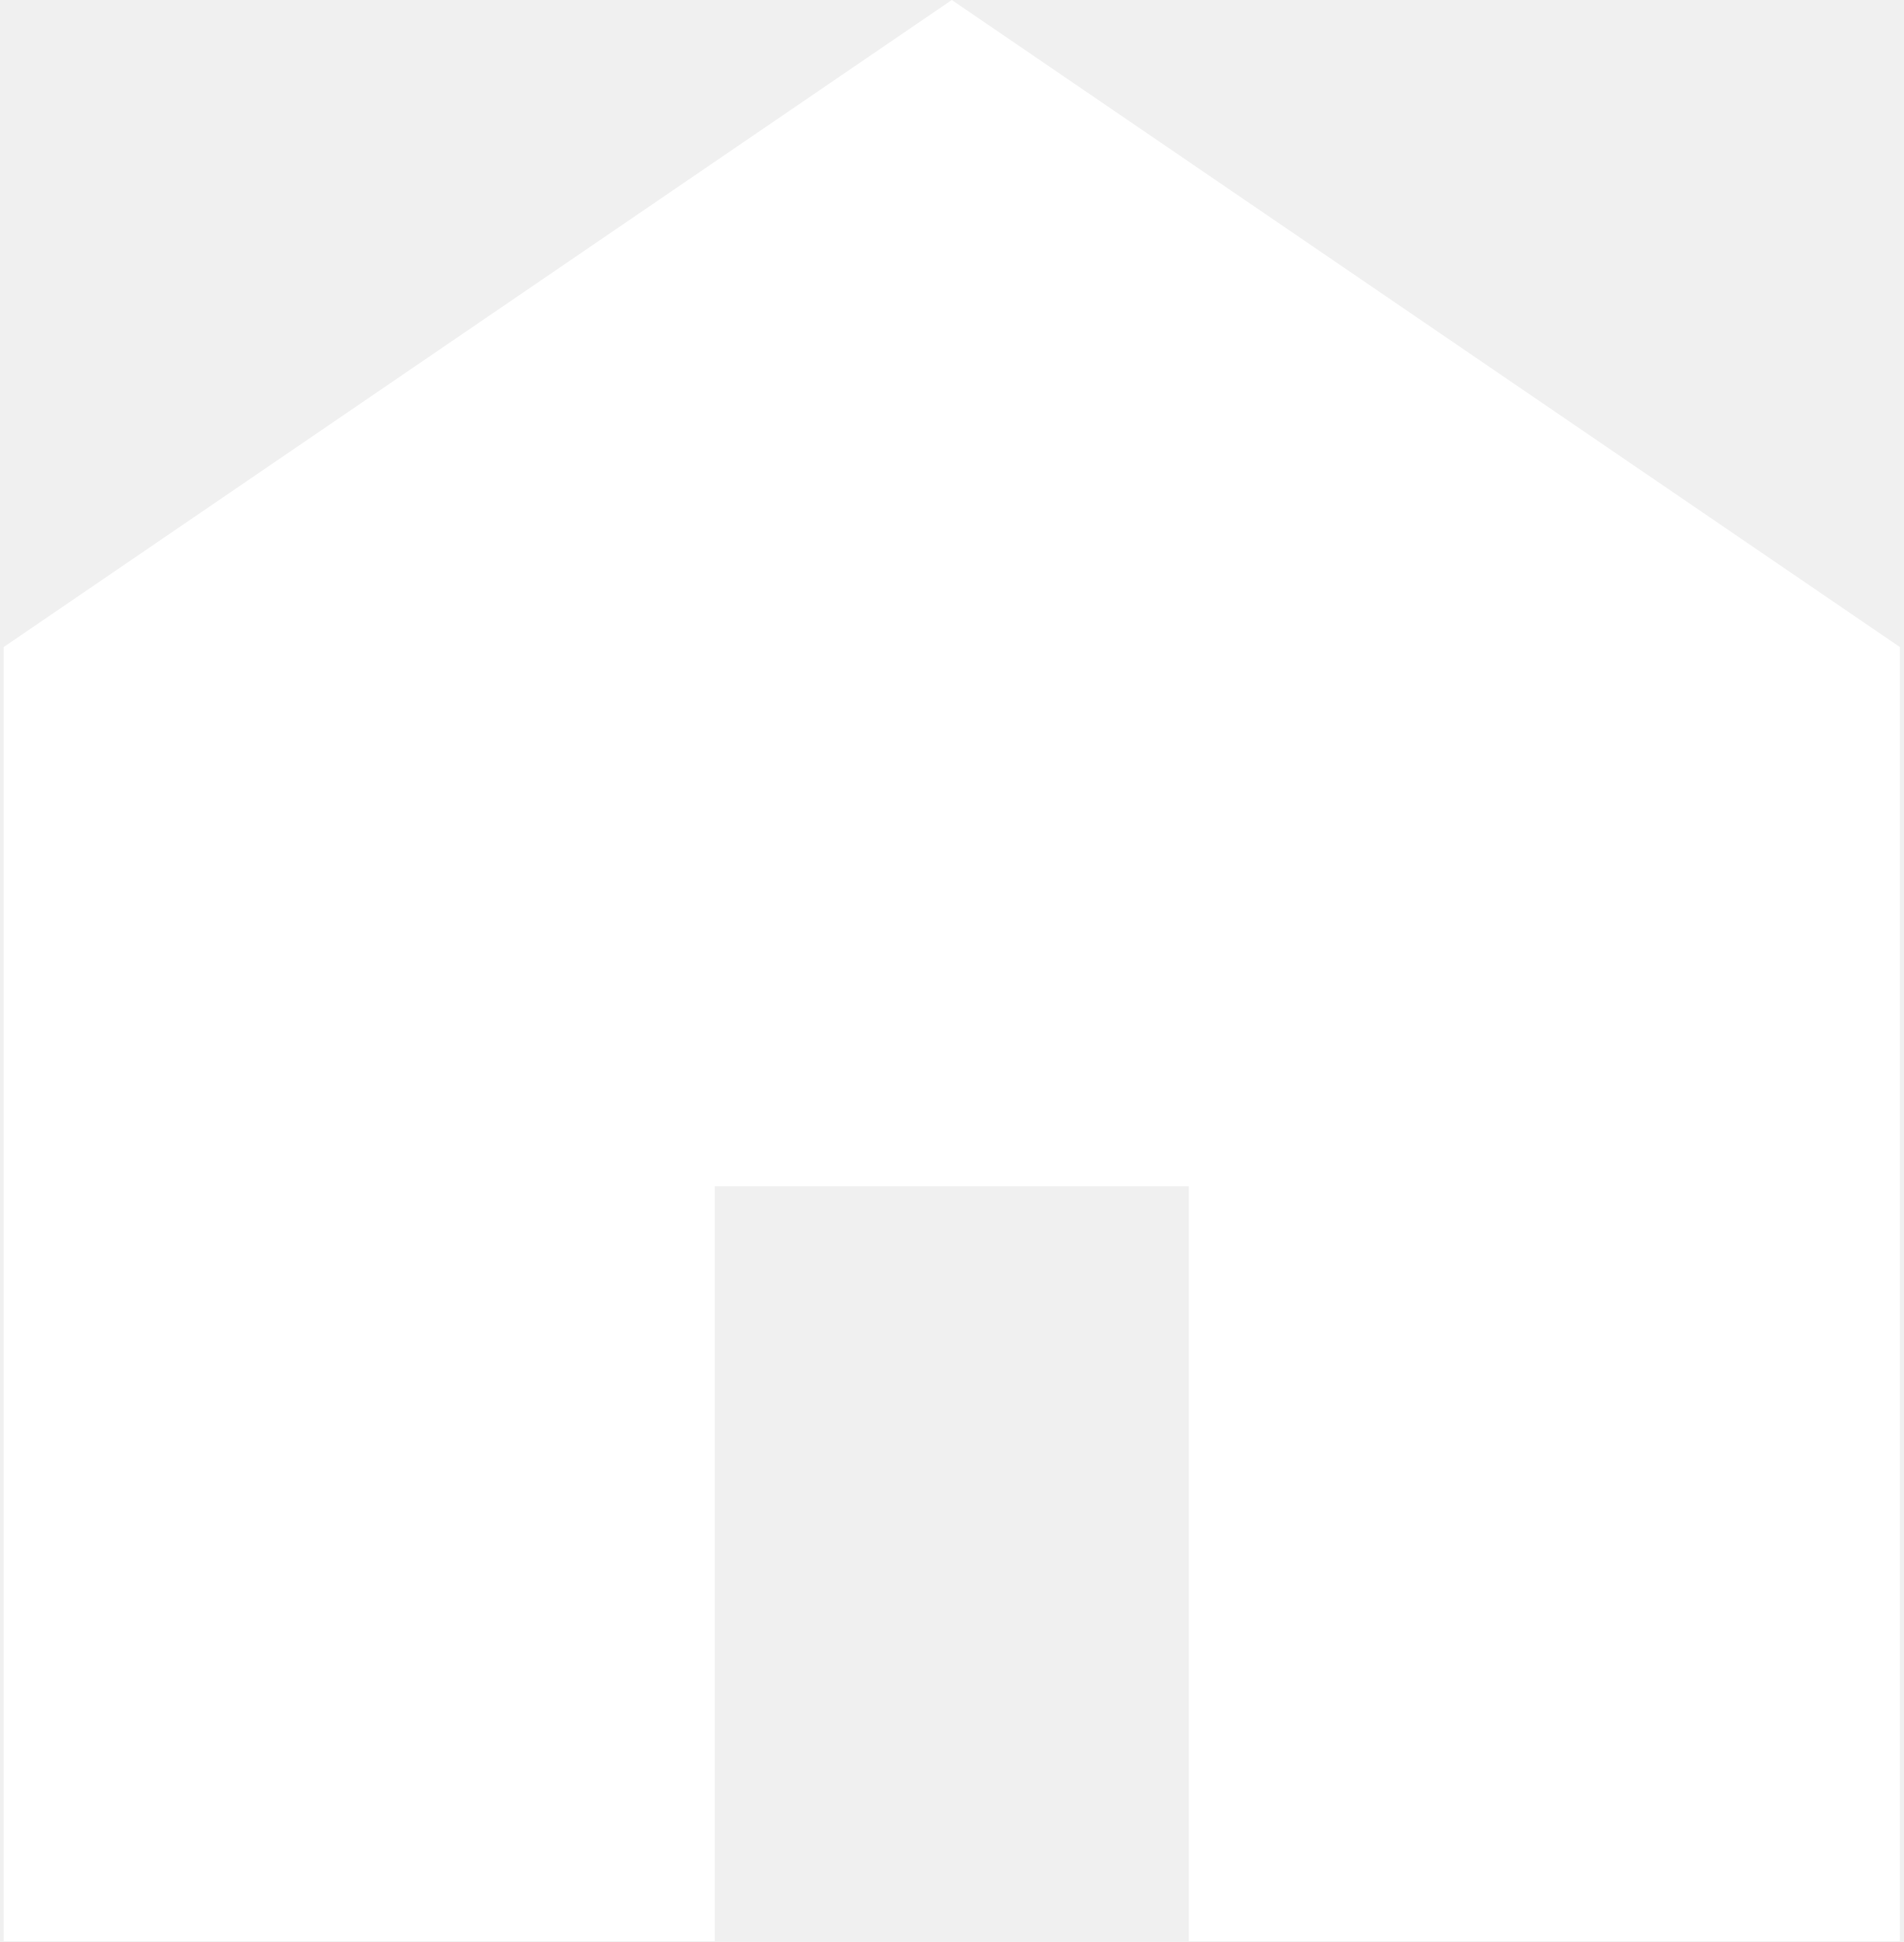
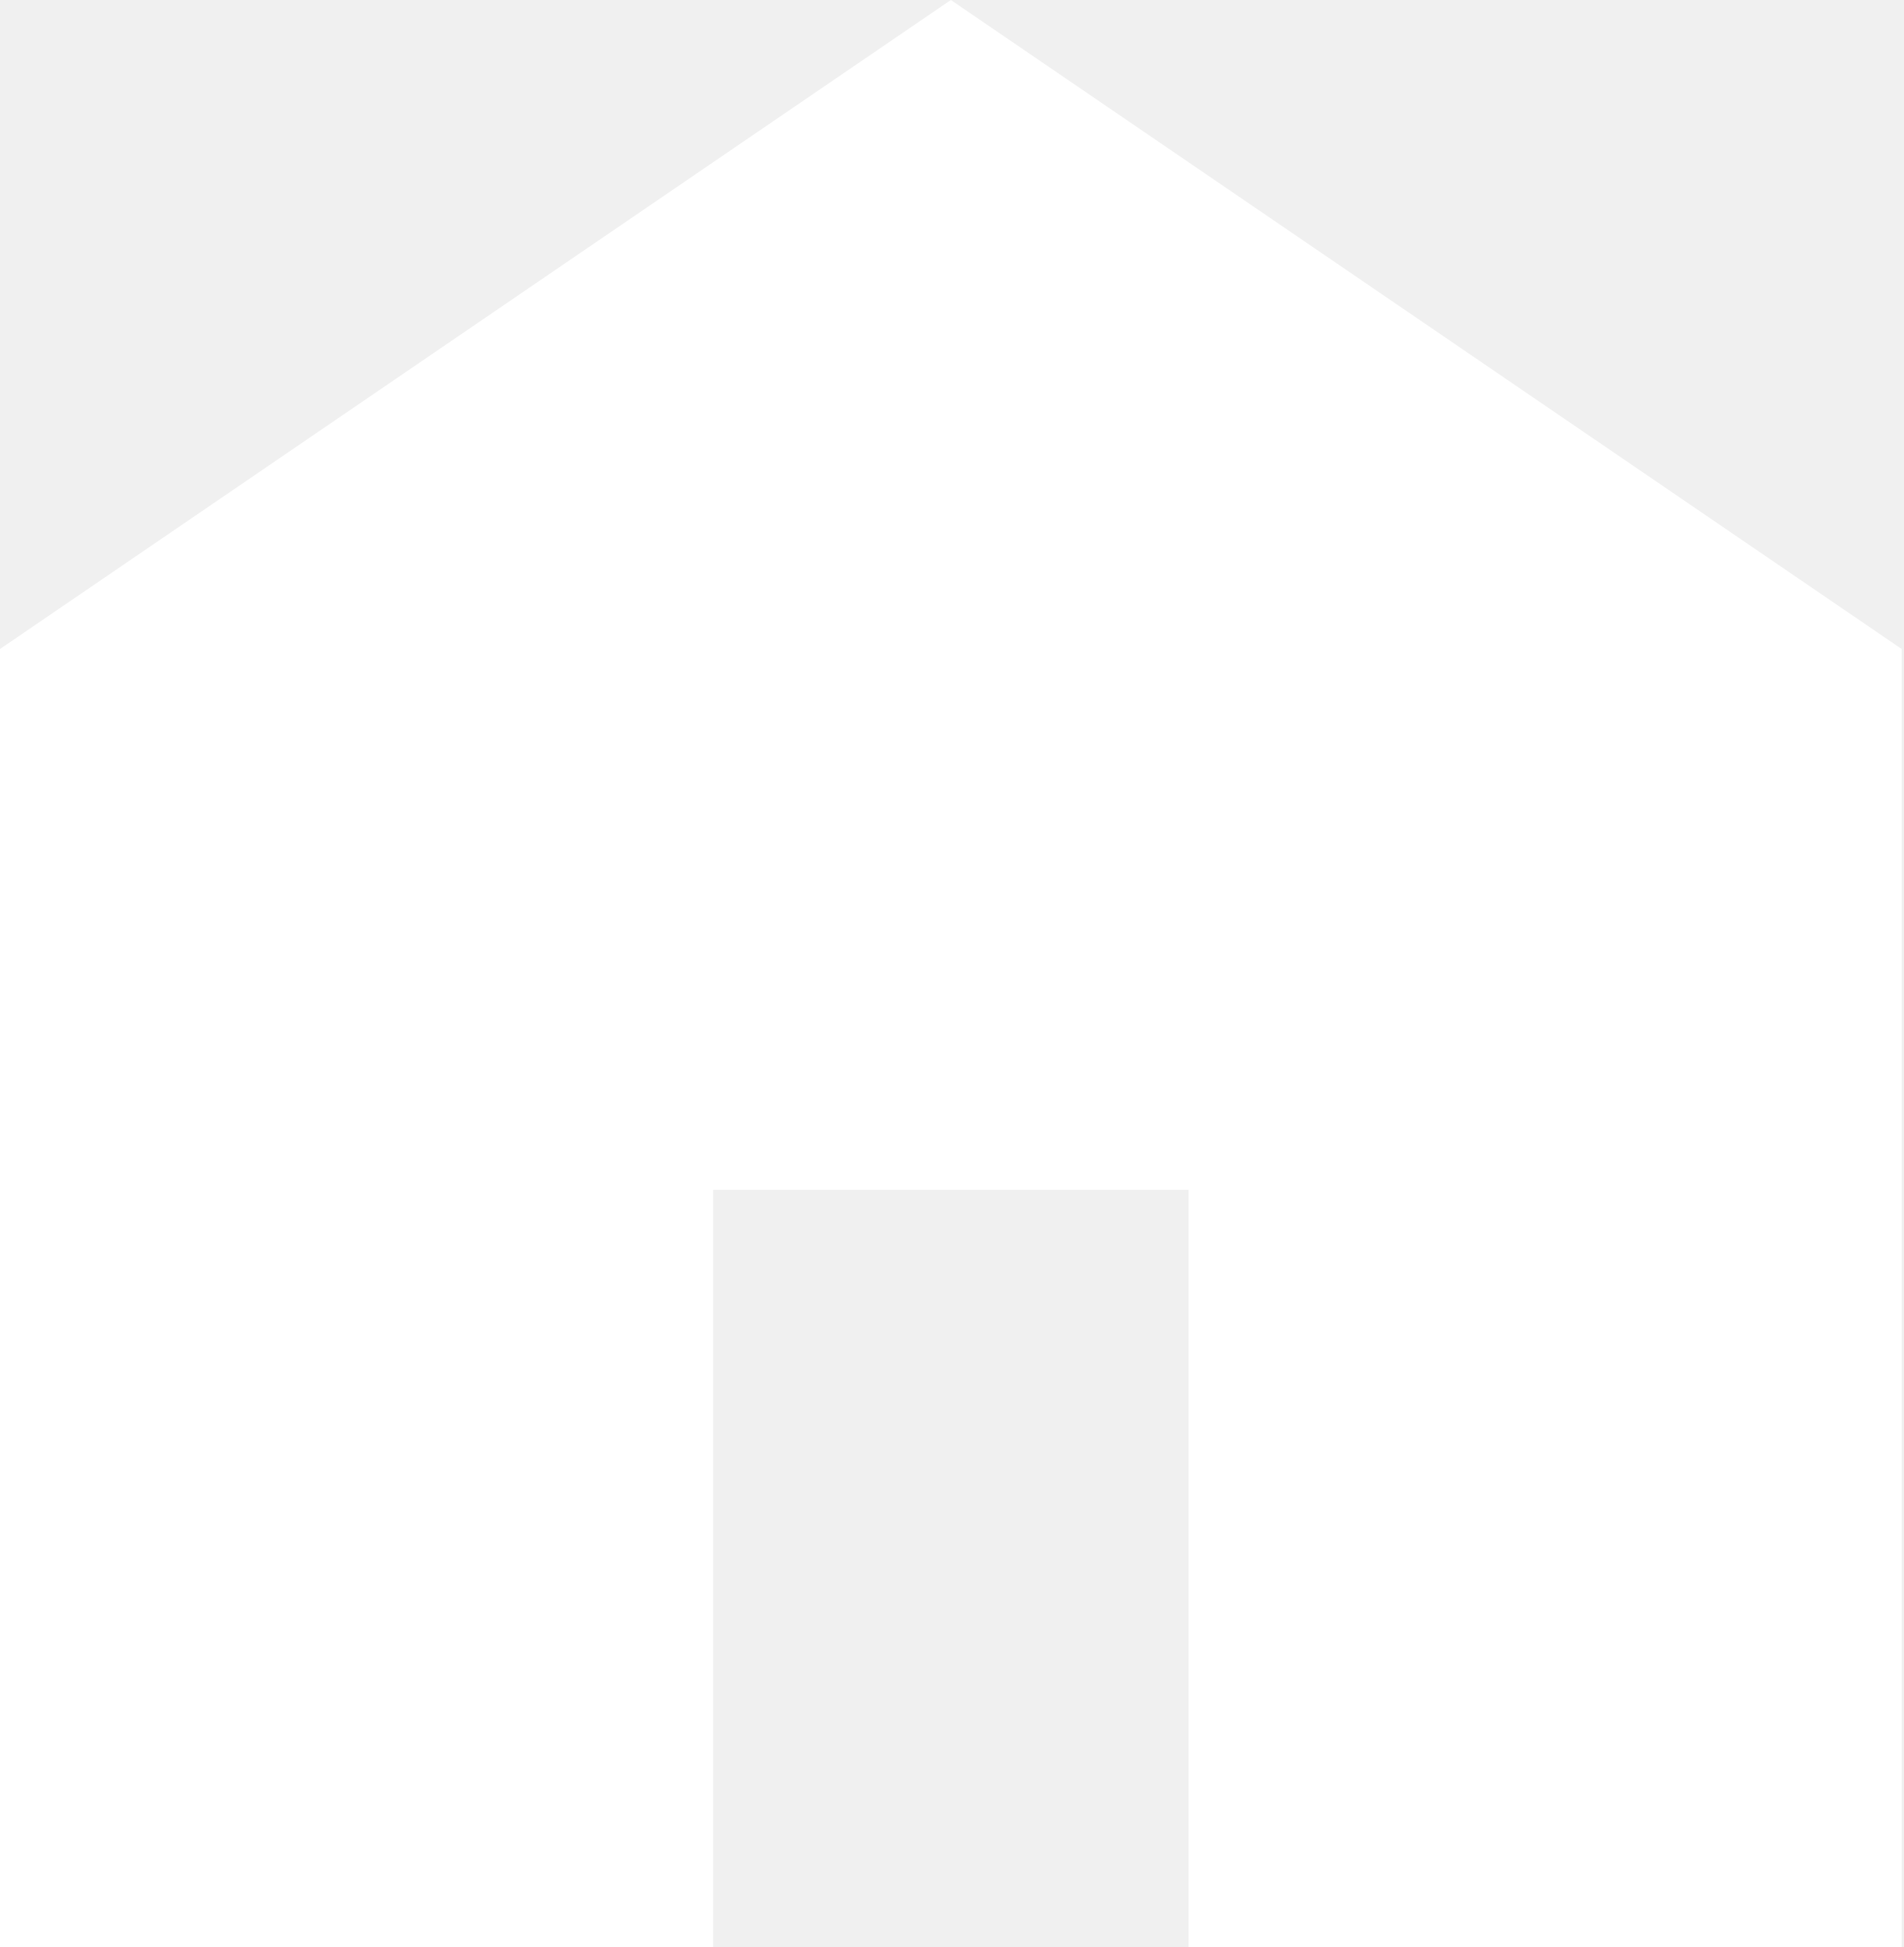
- <svg xmlns="http://www.w3.org/2000/svg" id="body_1" width="50" height="51">
-   <g transform="matrix(0.03849057 0 0 0.03849057 0.09660466 -0)">
-     <path d="M0 1324.43L0 441.477L646.856 0L1293.71 441.477L1293.71 1324.43L808.571 1324.43L808.571 809.374L485.142 809.374L485.142 1324.43L0 1324.43z" stroke="none" fill="#FFFFFF" fill-rule="nonzero" />
-   </g>
+ <svg xmlns="http://www.w3.org/2000/svg" width="489" height="500" viewBox="0 0 489 500" fill="none">
+   <path d="M0 500V166.667L244.202 0L488.403 166.667V500H305.252V305.556H183.151V500H0Z" fill="white" />
</svg>
